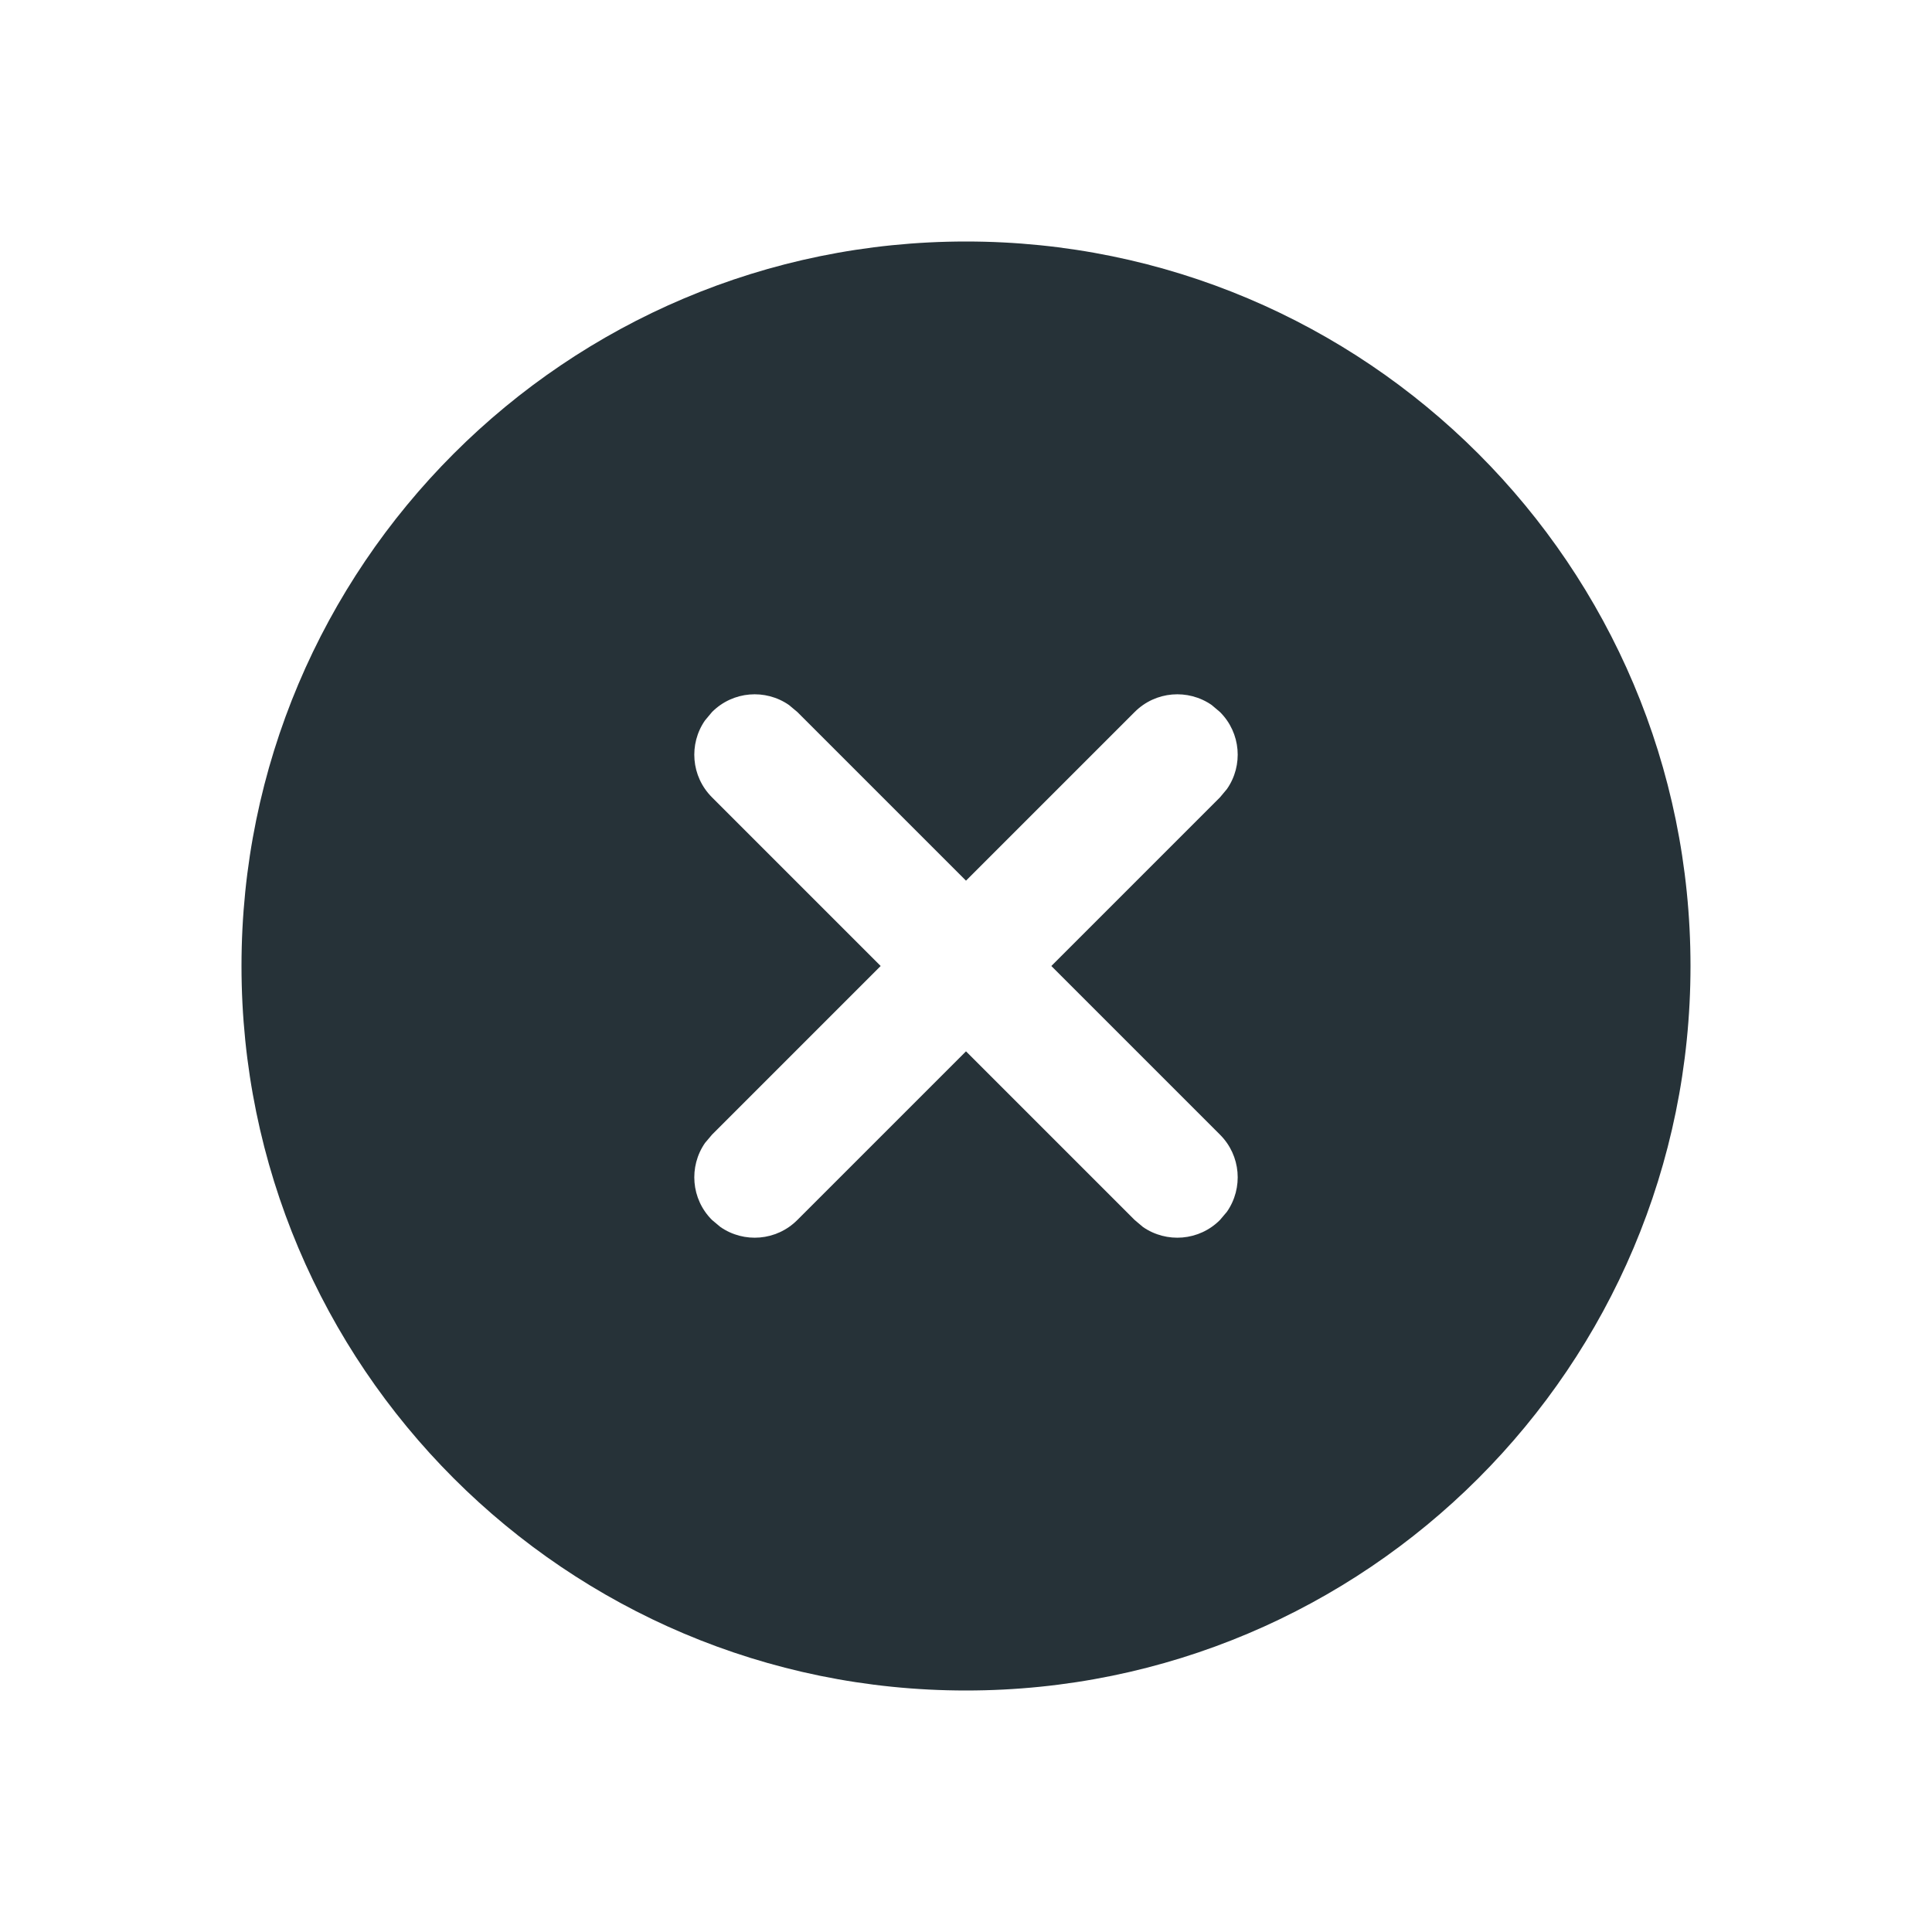
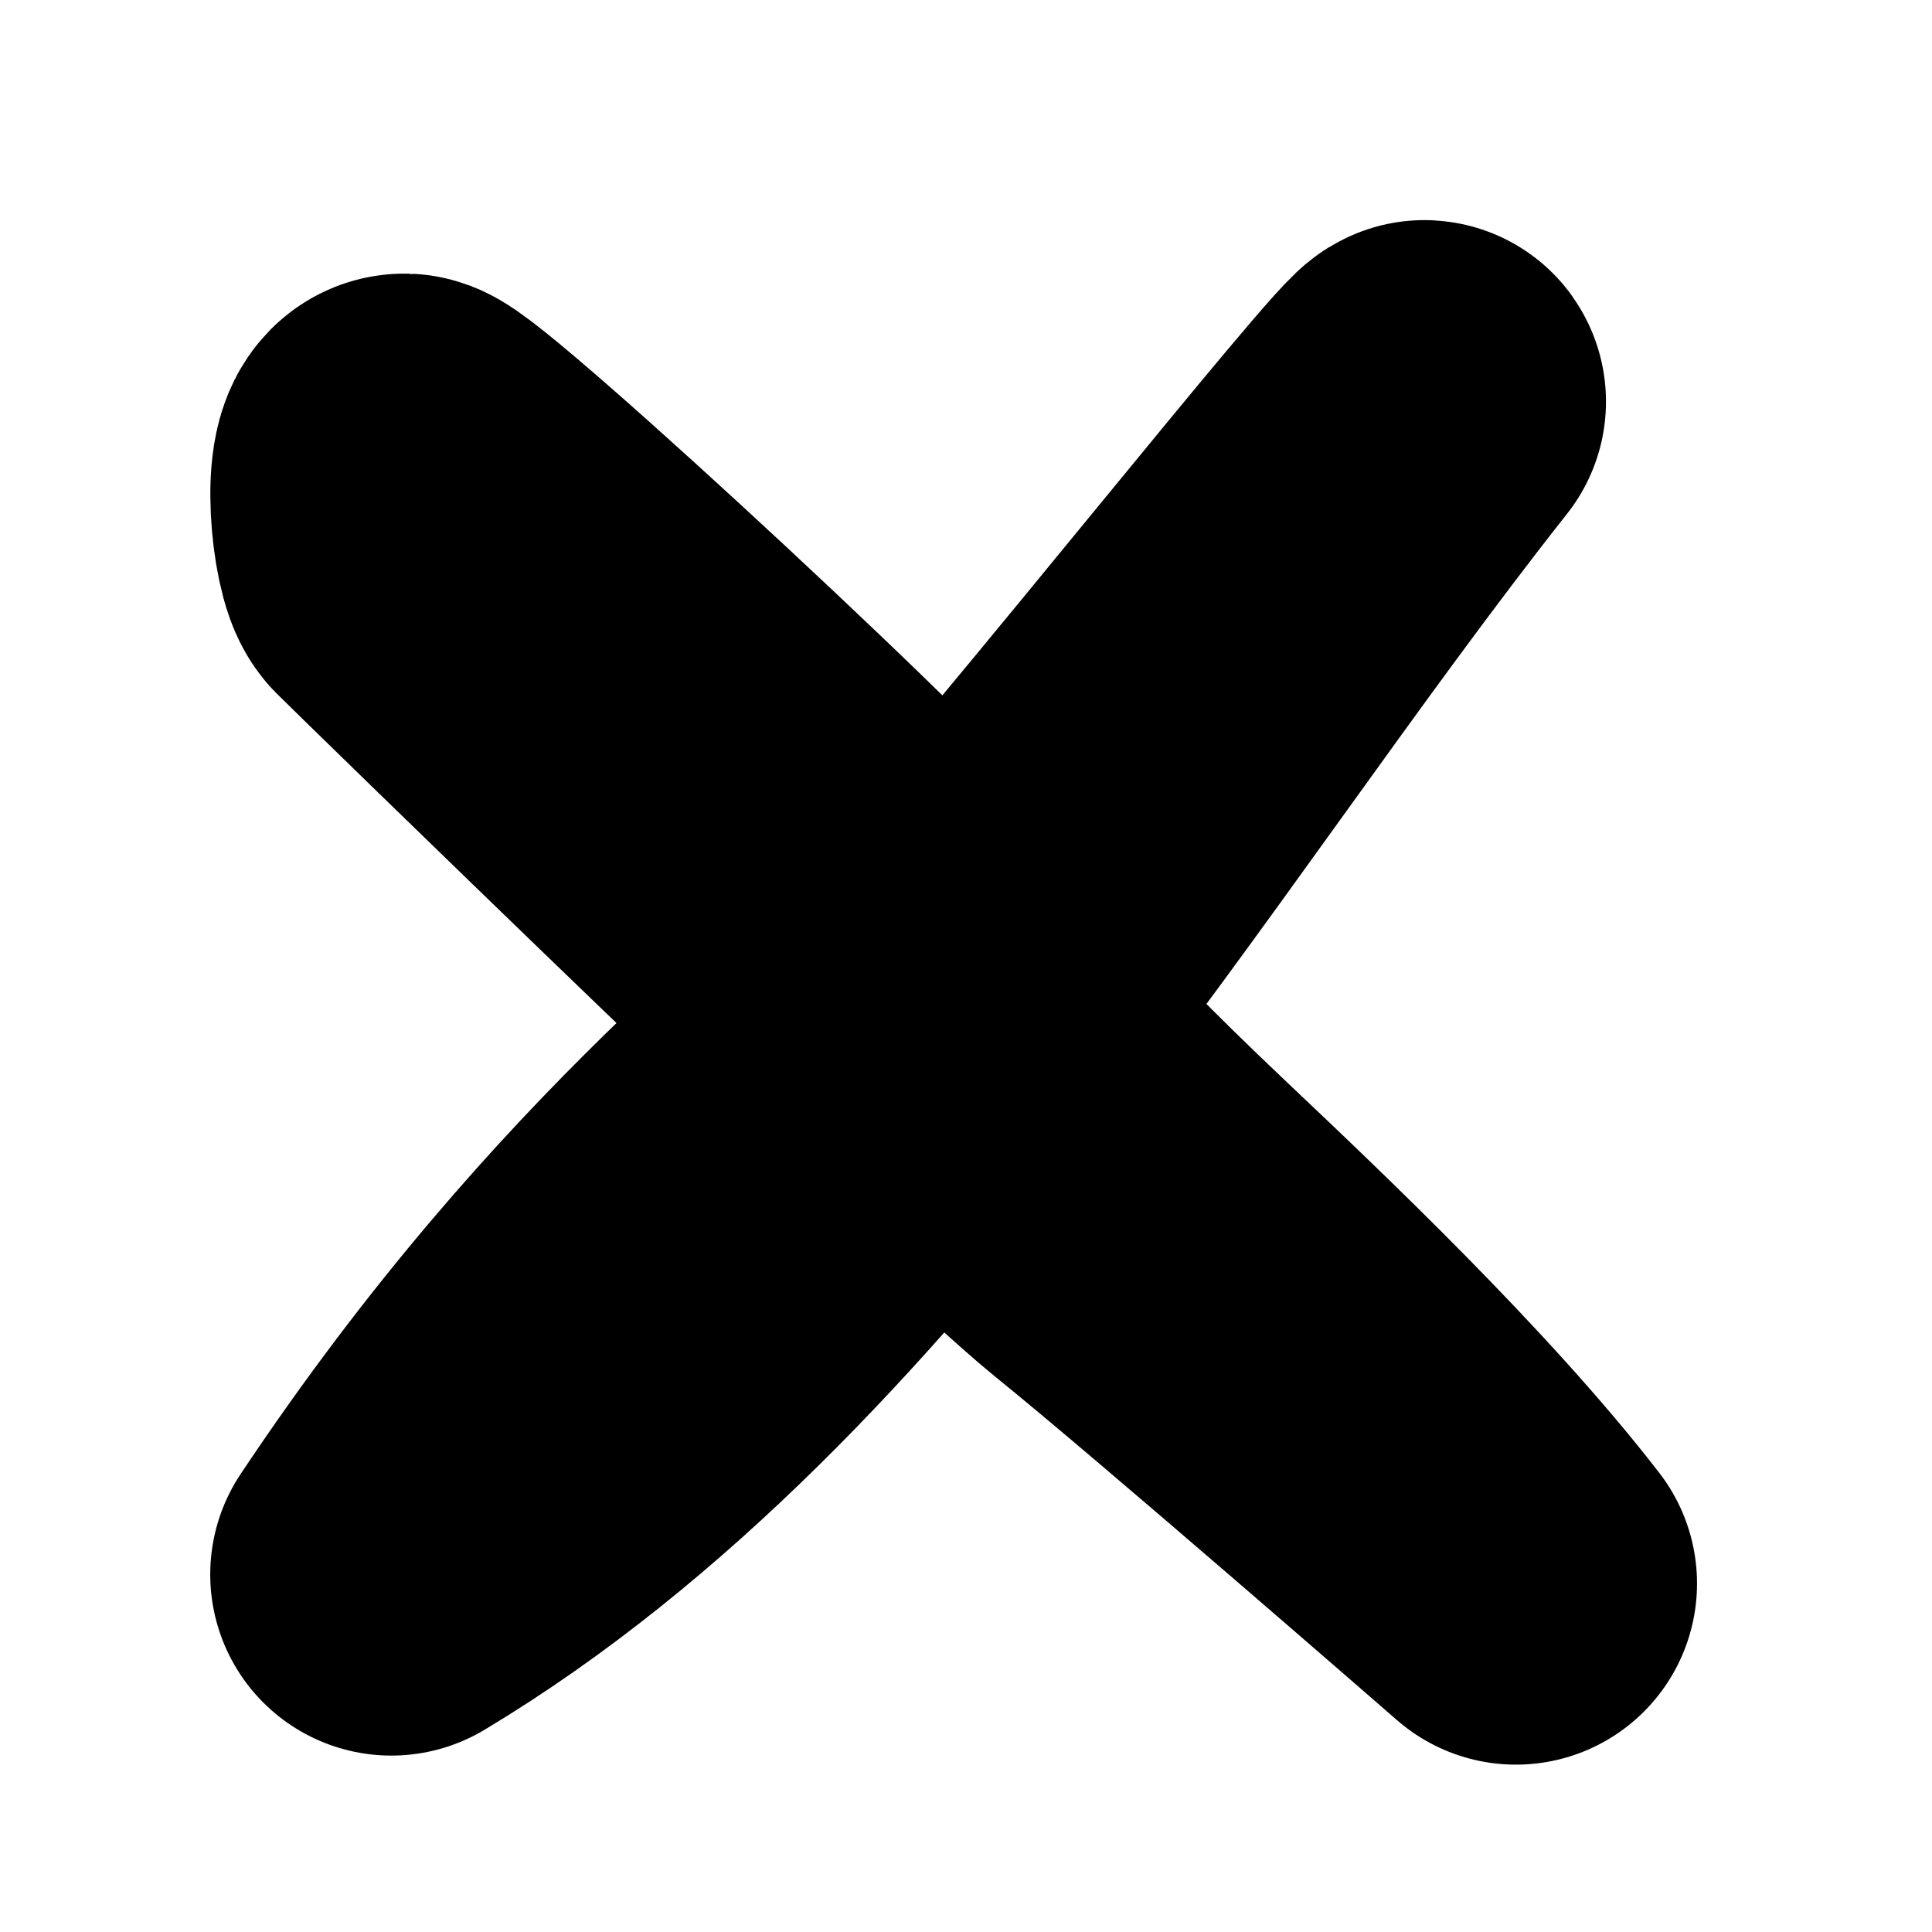
- <svg xmlns="http://www.w3.org/2000/svg" width="24" height="24" viewBox="0 0 24 24" fill="none">
-   <path d="M12 3C16.971 3 21 7.029 21 12C21 16.971 16.971 21 12 21C7.029 21 3 16.971 3 12C3 7.029 7.029 3 12 3ZM9.801 8.758C9.509 8.555 9.105 8.584 8.845 8.845L8.758 8.949C8.555 9.241 8.584 9.645 8.845 9.905L10.94 12L8.845 14.095L8.758 14.198C8.555 14.491 8.584 14.895 8.845 15.155L8.949 15.242C9.241 15.445 9.645 15.416 9.905 15.155L12 13.06L14.095 15.155L14.198 15.242C14.491 15.445 14.895 15.416 15.155 15.155L15.242 15.052C15.445 14.759 15.416 14.355 15.155 14.095L13.06 12L15.155 9.905L15.242 9.801C15.445 9.509 15.416 9.105 15.155 8.845L15.052 8.758C14.759 8.555 14.355 8.584 14.095 8.845L12 10.94L9.905 8.845L9.801 8.758Z" fill="#263238" />
+ <svg xmlns="http://www.w3.org/2000/svg" width="16" height="16" viewBox="0 0 16 16" fill="none">
+   <g id="Icon/X">
+     <path id="Shape" d="M11.8 3.326C11.8 3.197 8.761 7.025 8.024 7.803C7.167 8.708 5.239 10.041 3.241 13.039C6.797 10.905 9.255 6.547 11.8 3.326Z" stroke="black" stroke-width="3" stroke-miterlimit="10" stroke-linecap="round" stroke-linejoin="round" />
+     <path id="Shape_2" d="M9.189 10.238C8.333 9.546 3.45 4.783 3.351 4.682C3.251 4.581 3.166 3.761 3.351 3.766C3.535 3.77 7.432 7.381 7.632 7.762C7.884 8.238 8.223 8.723 9.629 10.054C10.408 10.791 11.719 12.034 12.554 13.114C12.554 13.114 10.046 10.929 9.189 10.238Z" stroke="black" stroke-width="3" stroke-miterlimit="10" stroke-linecap="round" stroke-linejoin="round" />
+   </g>
</svg>
